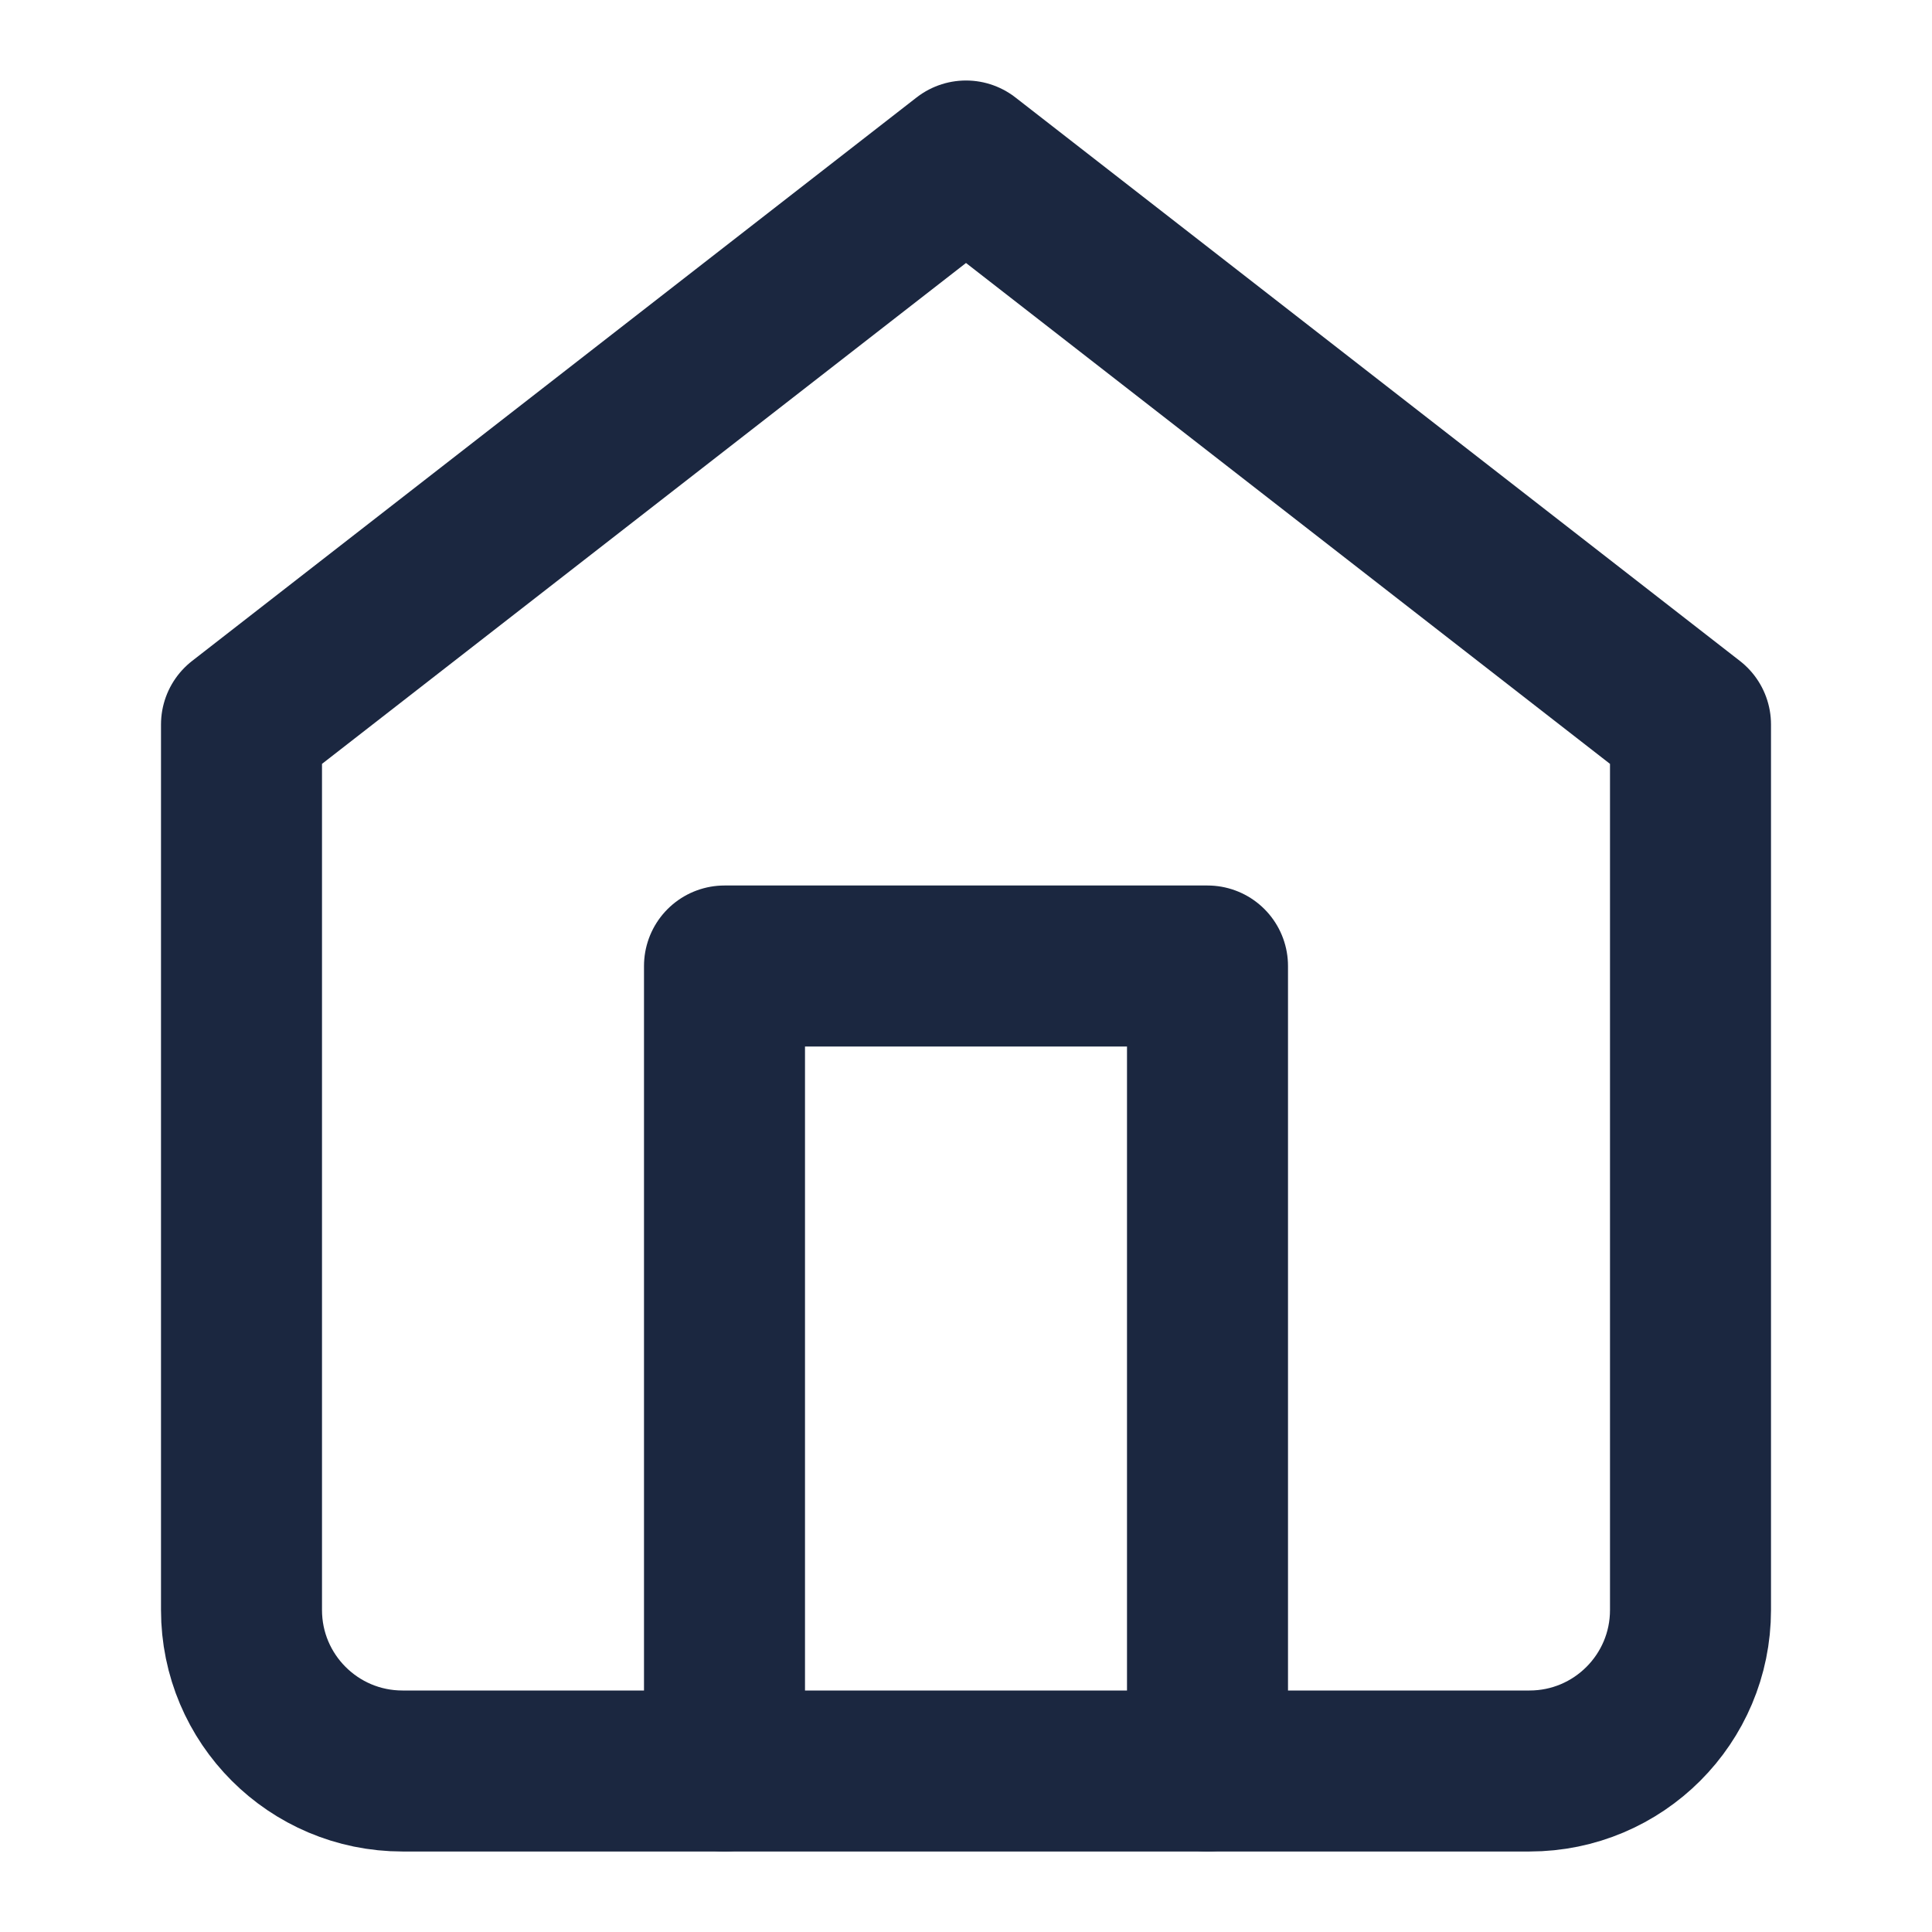
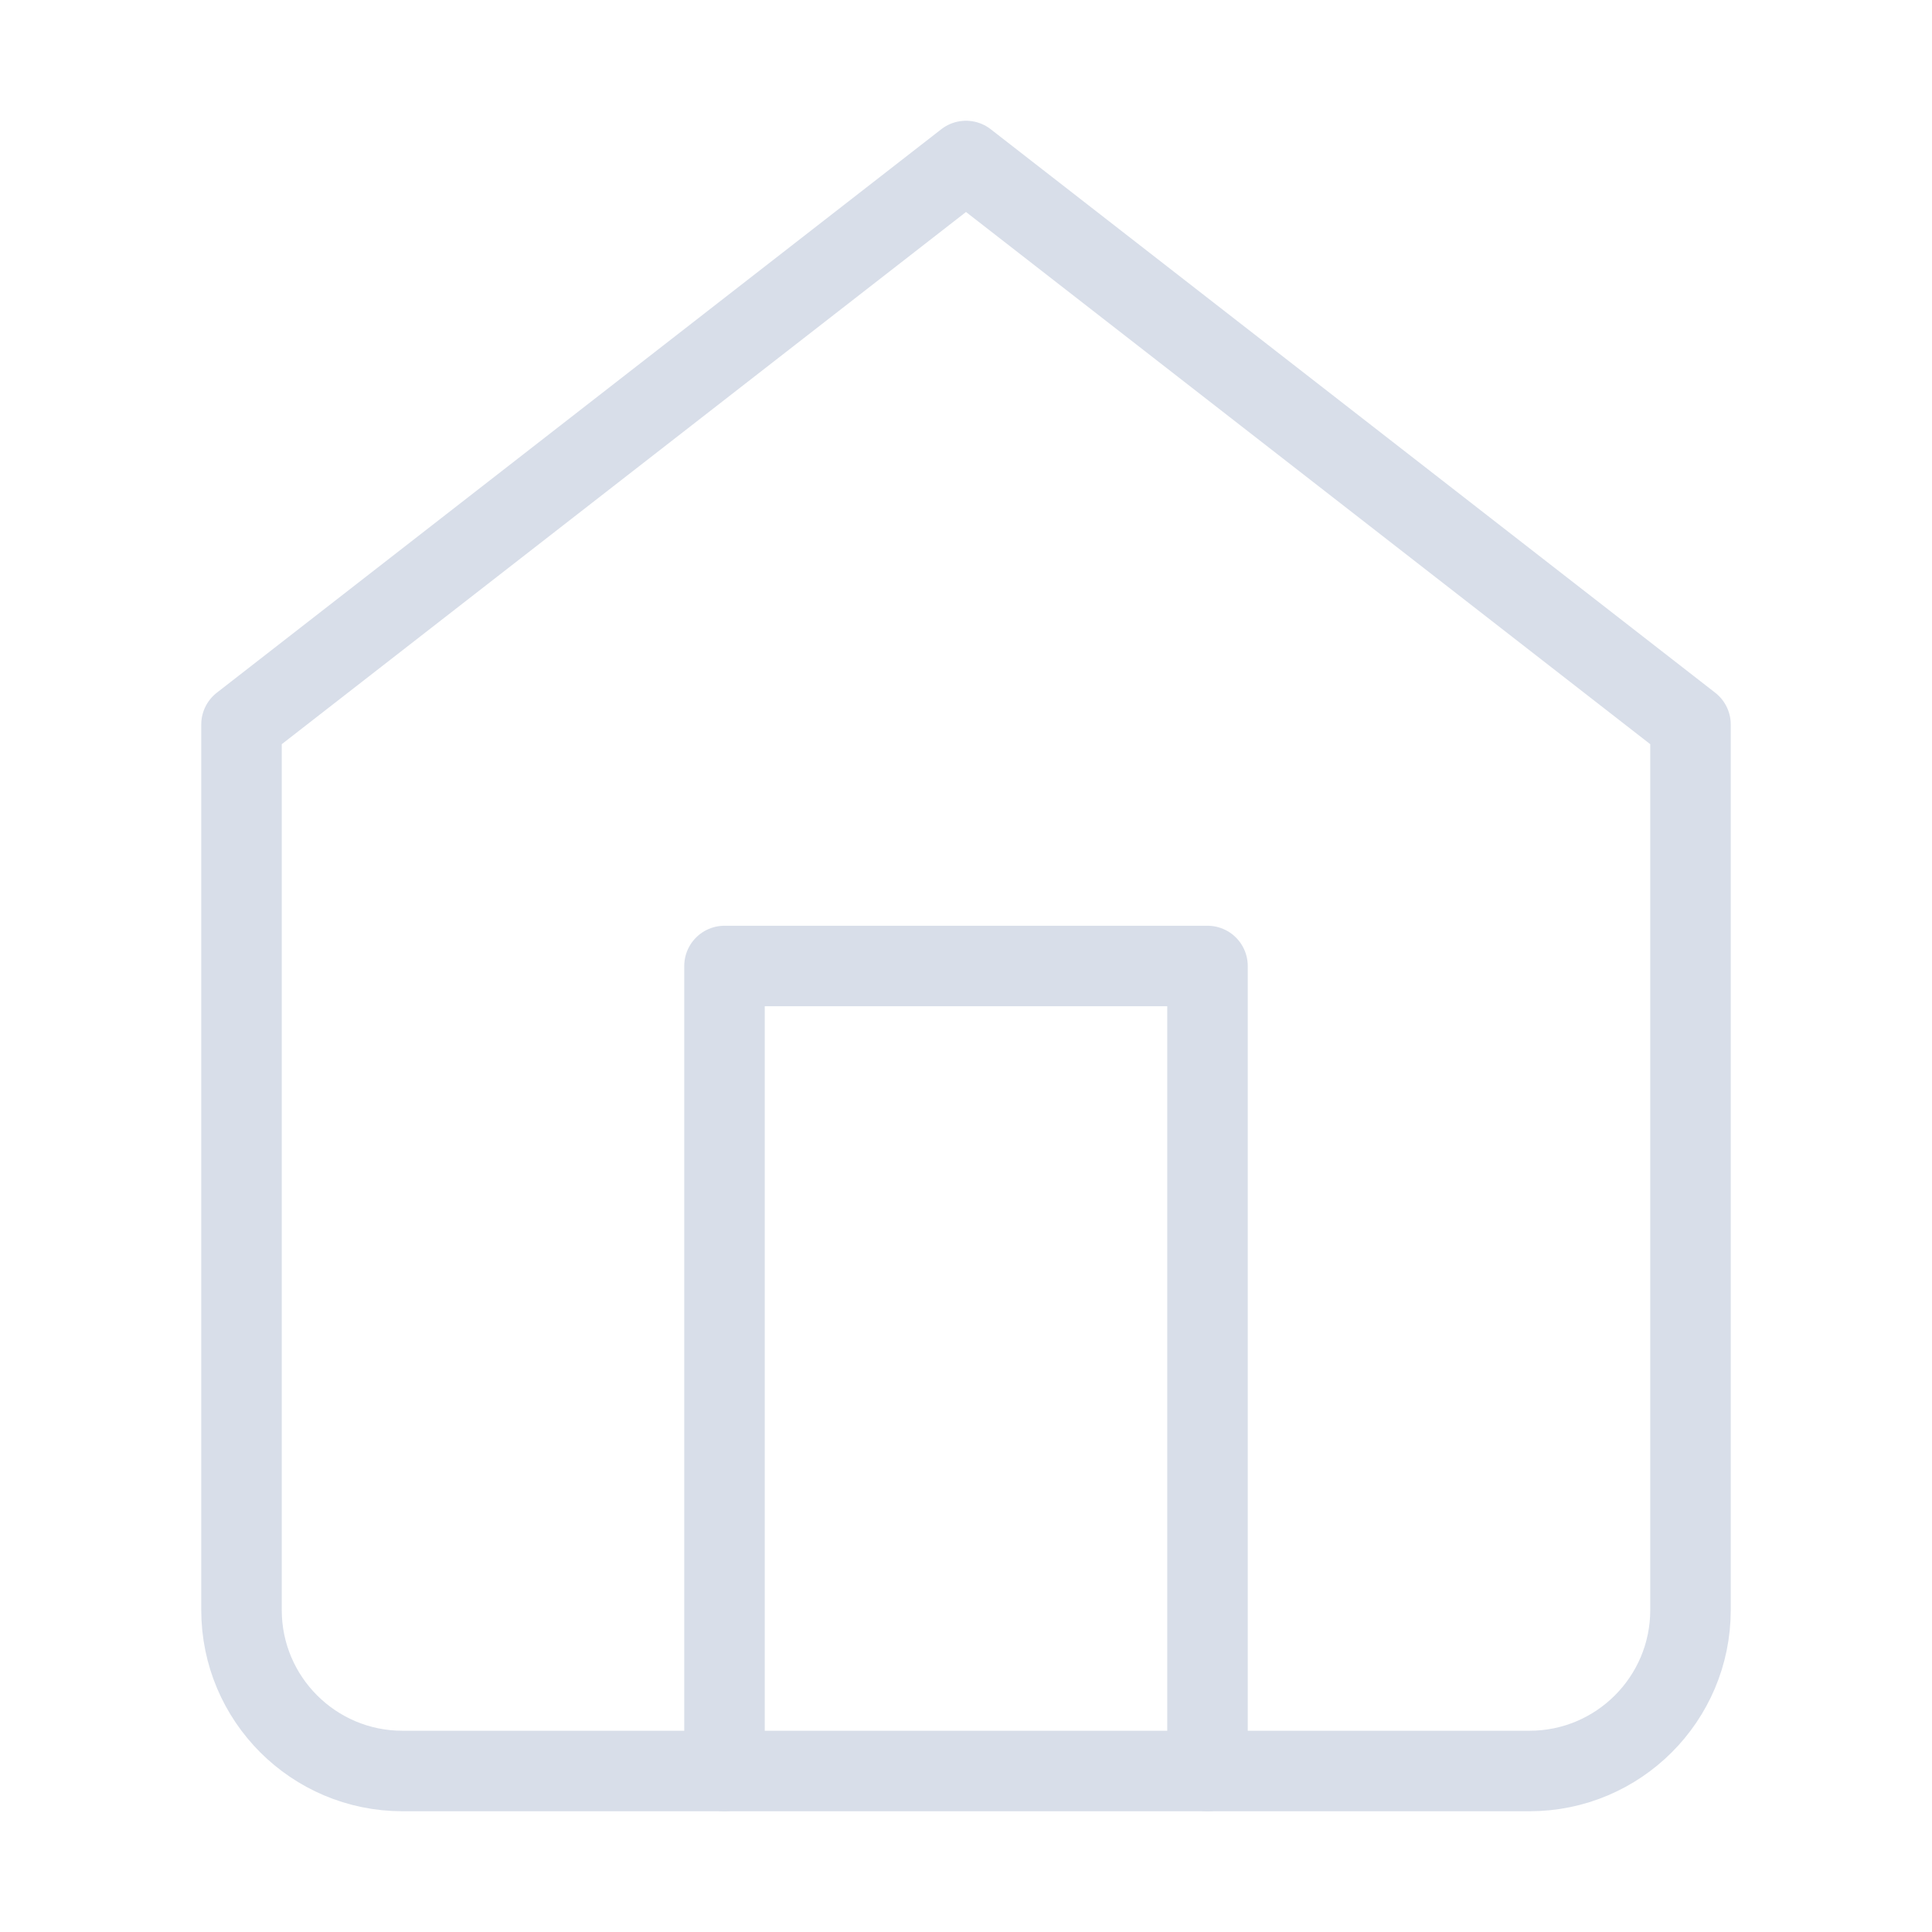
- <svg xmlns="http://www.w3.org/2000/svg" width="48" height="48" viewBox="0 0 24 24" fill="none" stroke="#1B2740" stroke-width="2" stroke-linecap="round" stroke-linejoin="round" class="feather feather-home">
+ <svg xmlns="http://www.w3.org/2000/svg" width="48" height="48" viewBox="0 0 24 24" fill="none" stroke="#d8dee9" stroke-width="1" stroke-linecap="round" stroke-linejoin="round" class="feather feather-home">
  <path d="M3 9l9-7 9 7v11a2 2 0 0 1-2 2H5a2 2 0 0 1-2-2z">
	</path>
  <polyline points="9 22 9 12 15 12 15 22">
	</polyline>
</svg>
